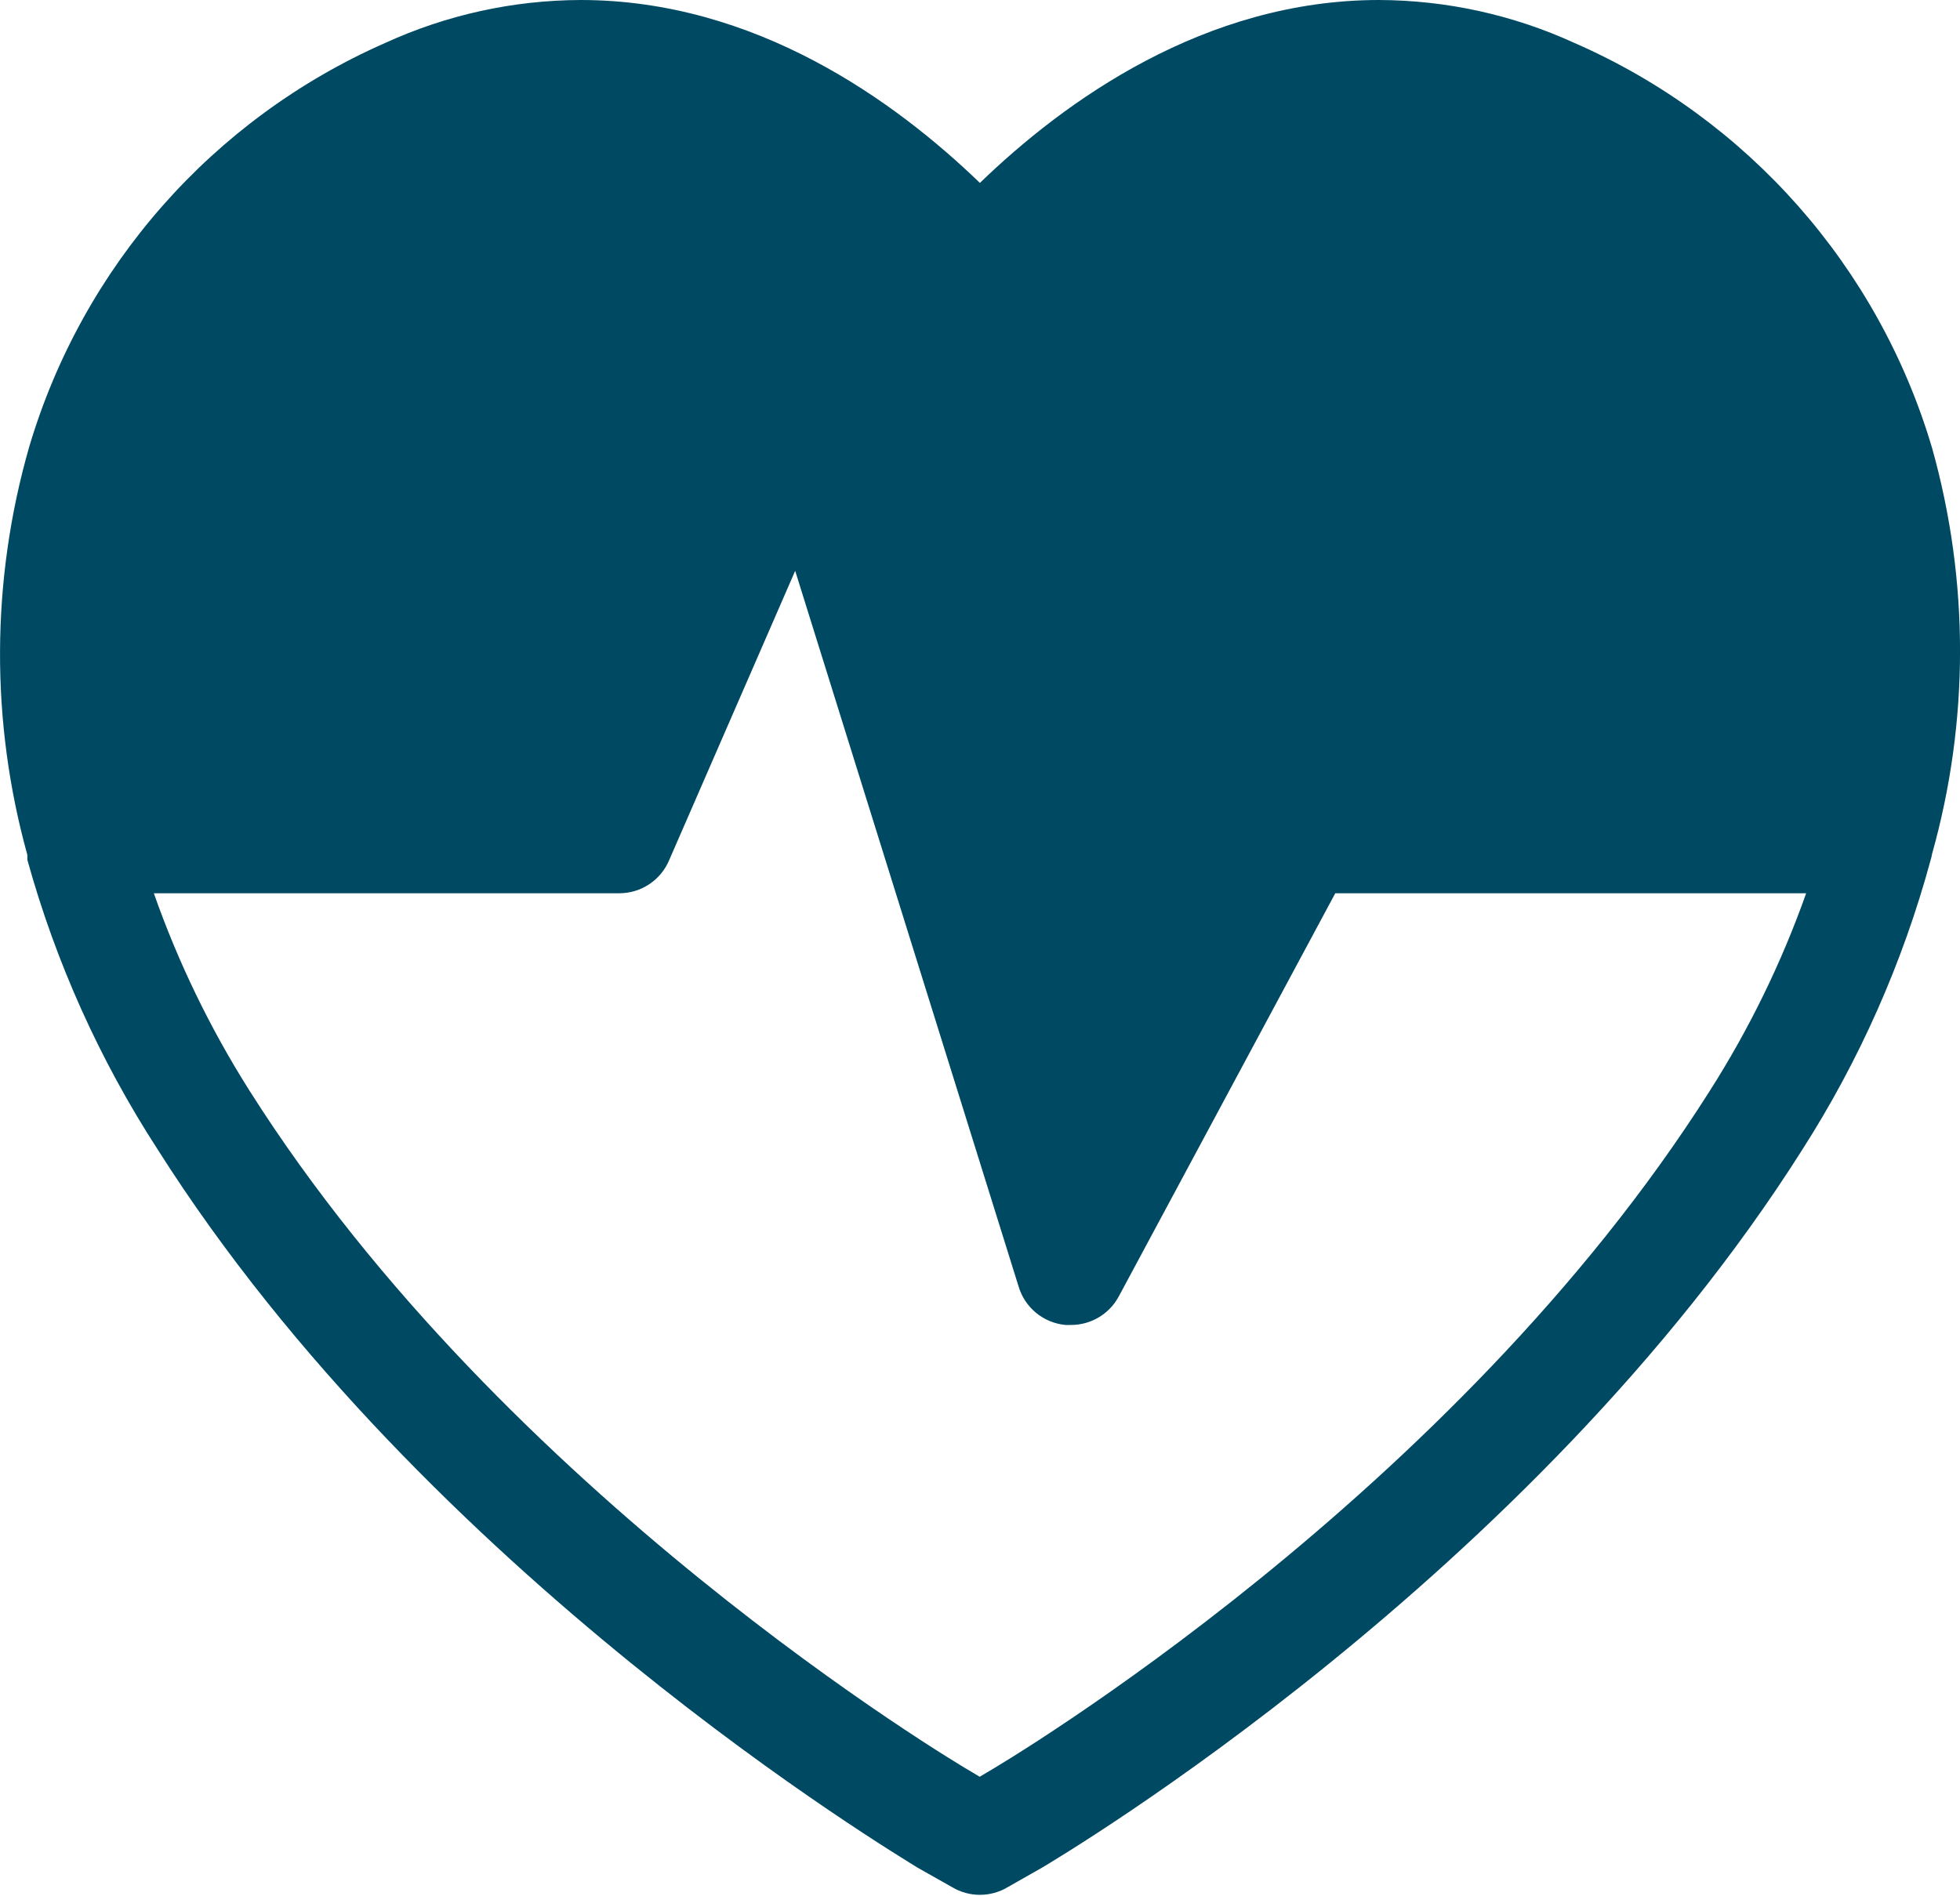
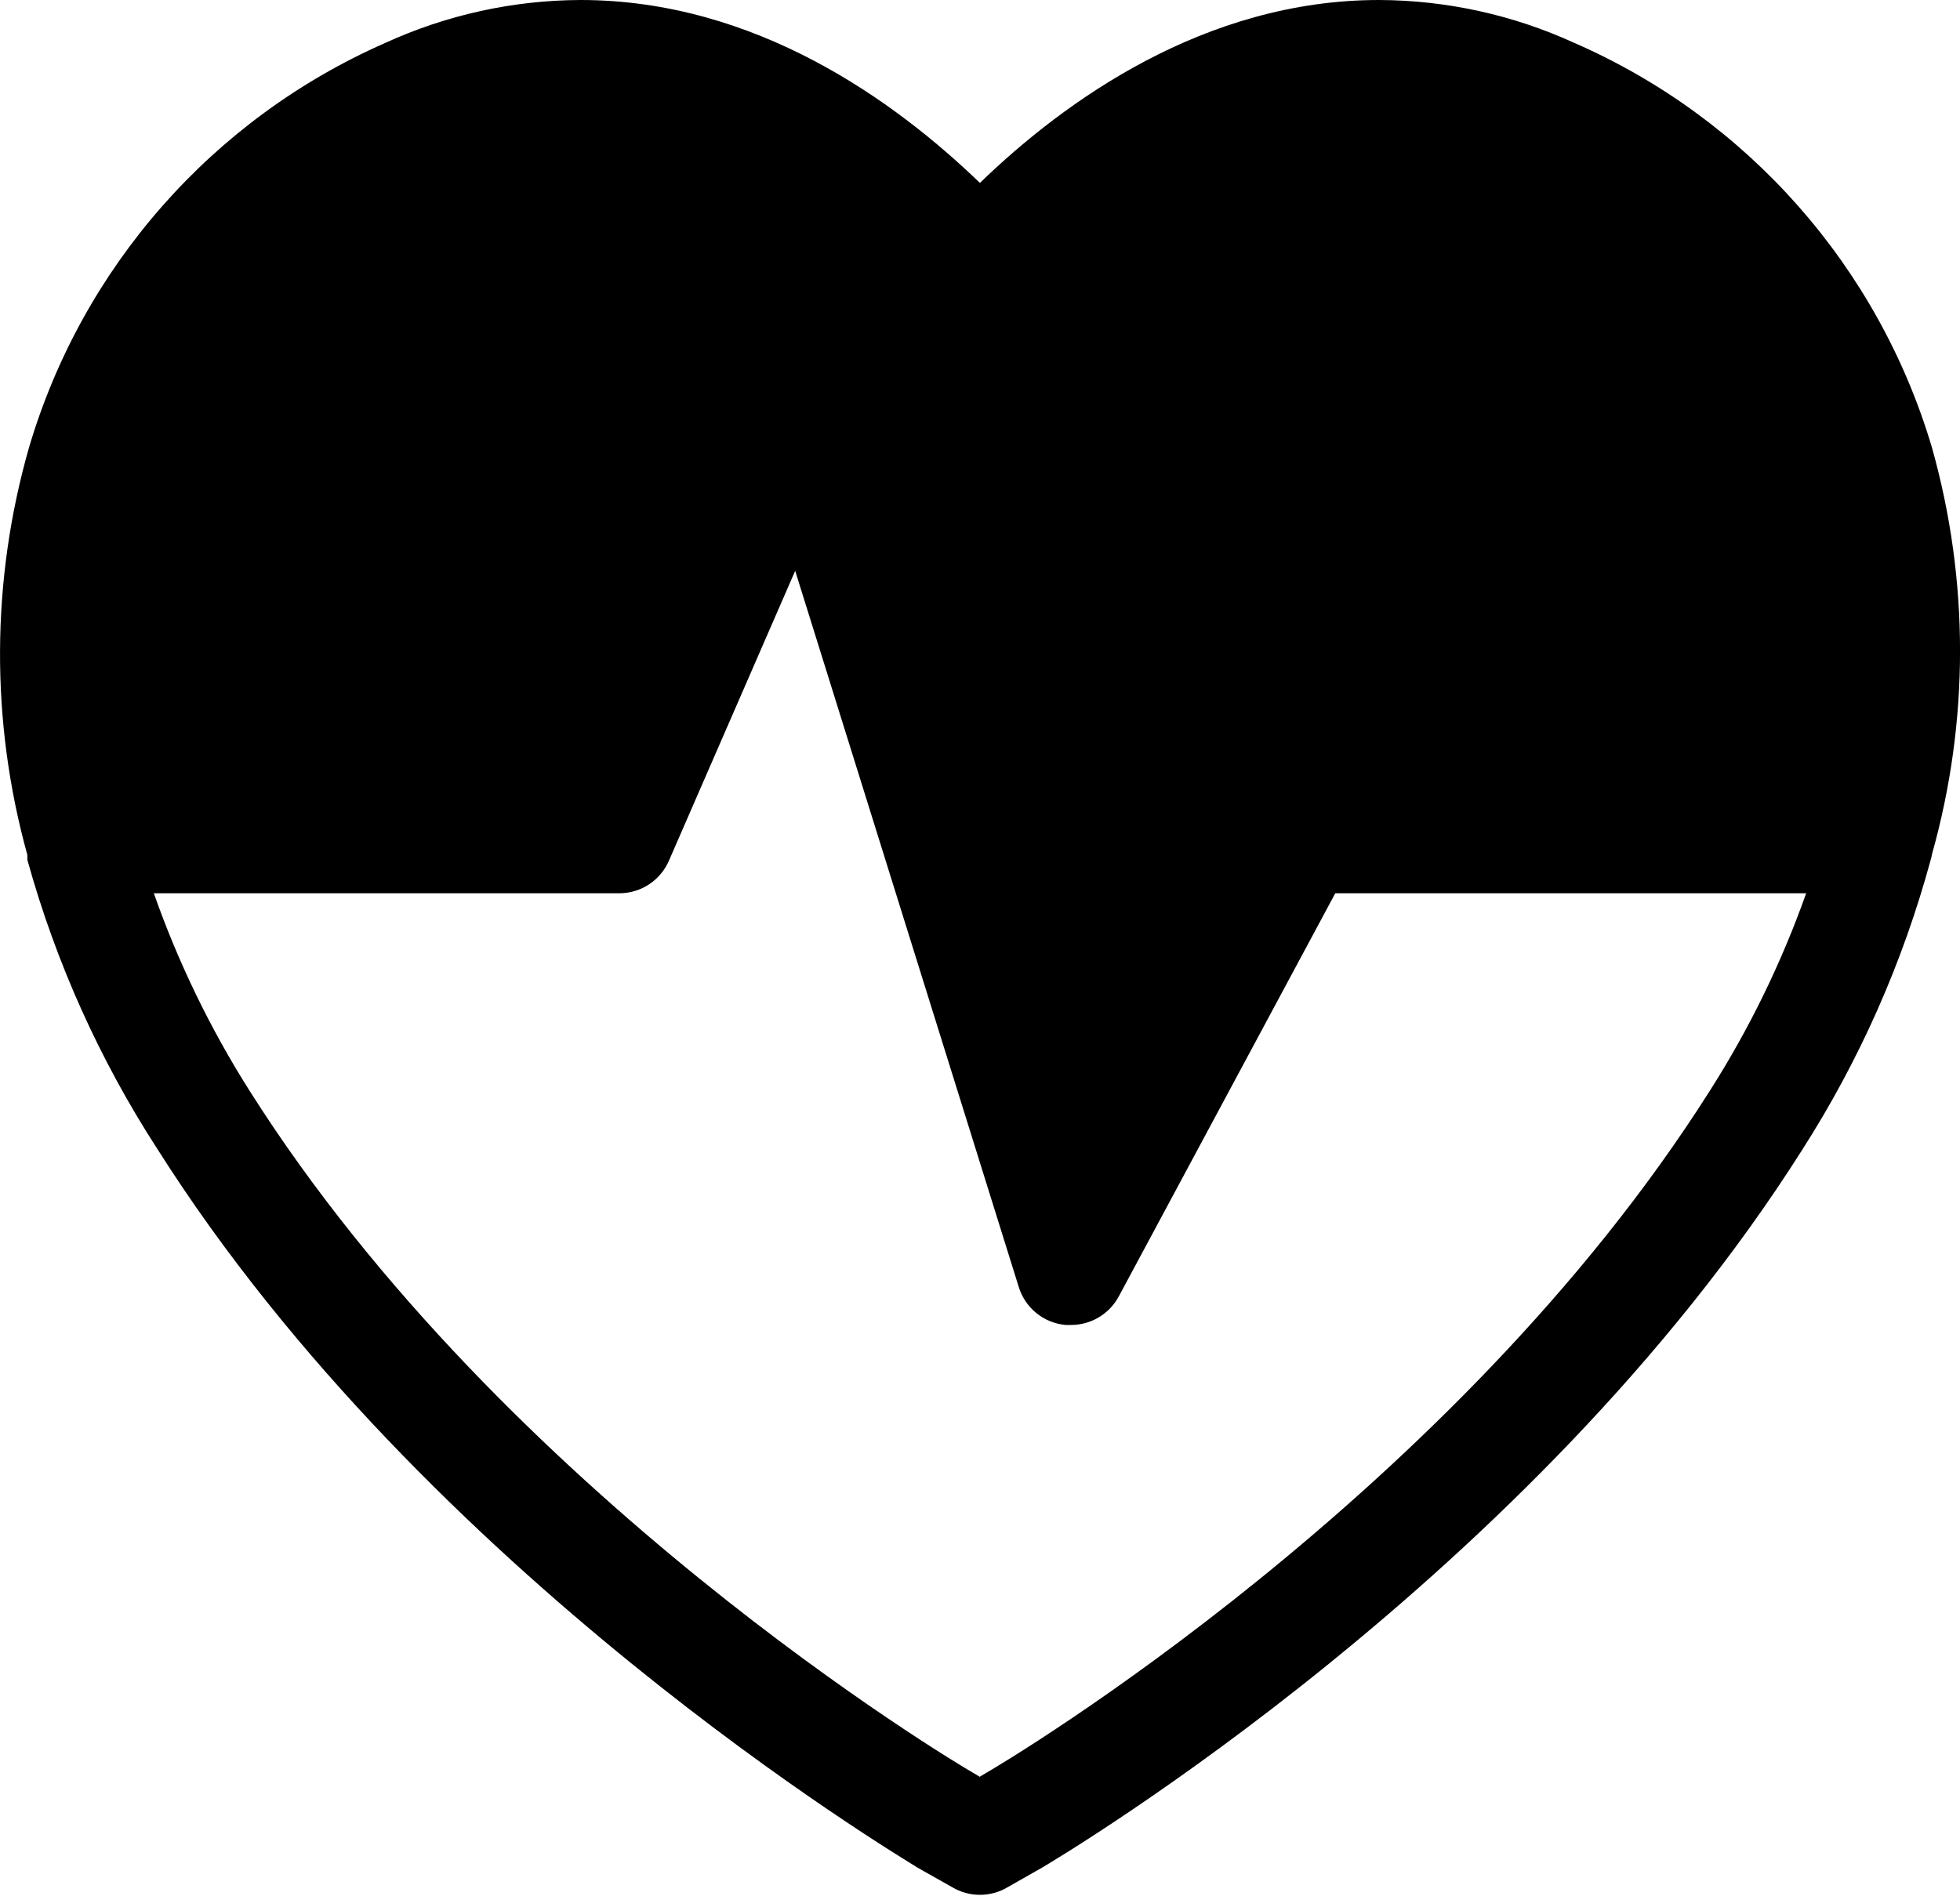
<svg xmlns="http://www.w3.org/2000/svg" width="100.27" height="97" viewBox="0 0 100.27 97">
-   <path d="M98.84,43.7a38.41,38.41,0,0,0,0-20.78A32.76,32.76,0,0,0,80.55,2.2a24.22,24.22,0,0,0-10-2.2C61.63,0,54.46,5.17,50.13,9.36,45.79,5.17,38.65,0,29.7,0a24.22,24.22,0,0,0-10,2.2A32.76,32.76,0,0,0,1.49,22.88,38.45,38.45,0,0,0,1.4,43.75V44A53.49,53.49,0,0,0,8.06,58.81C21.83,80.56,45.92,94.92,46.94,95.57l1.77,1a2.77,2.77,0,0,0,2.84,0l1.76-1c1-.6,25.07-14.9,38.88-36.72A53.53,53.53,0,0,0,98.77,44,2,2,0,0,0,98.84,43.7ZM87.47,55.82c-13.09,20.68-36,34.32-37,34.89l-.35.21-.35-.21c-1-.57-23.95-14.27-37-34.89A49.74,49.74,0,0,1,7.87,45.71H31.68A2.77,2.77,0,0,0,34.24,44l6.44-14.79L52.1,65.8a2.77,2.77,0,0,0,2.41,2h.26a2.77,2.77,0,0,0,2.47-1.47L68.31,45.71H92.4A49.77,49.77,0,0,1,87.47,55.82Z" fill="#004963" />
+   <path d="M98.84,43.7a38.41,38.41,0,0,0,0-20.78A32.76,32.76,0,0,0,80.55,2.2a24.22,24.22,0,0,0-10-2.2C61.63,0,54.46,5.17,50.13,9.36,45.79,5.17,38.65,0,29.7,0a24.22,24.22,0,0,0-10,2.2A32.76,32.76,0,0,0,1.49,22.88,38.45,38.45,0,0,0,1.4,43.75V44A53.49,53.49,0,0,0,8.06,58.81C21.83,80.56,45.92,94.92,46.94,95.57l1.77,1a2.77,2.77,0,0,0,2.84,0l1.76-1c1-.6,25.07-14.9,38.88-36.72A53.53,53.53,0,0,0,98.77,44,2,2,0,0,0,98.84,43.7ZM87.47,55.82c-13.09,20.68-36,34.32-37,34.89l-.35.21-.35-.21c-1-.57-23.95-14.27-37-34.89A49.74,49.74,0,0,1,7.87,45.71H31.68A2.77,2.77,0,0,0,34.24,44l6.44-14.79L52.1,65.8a2.77,2.77,0,0,0,2.41,2h.26a2.77,2.77,0,0,0,2.47-1.47L68.31,45.71H92.4A49.77,49.77,0,0,1,87.47,55.82Z" />
</svg>
